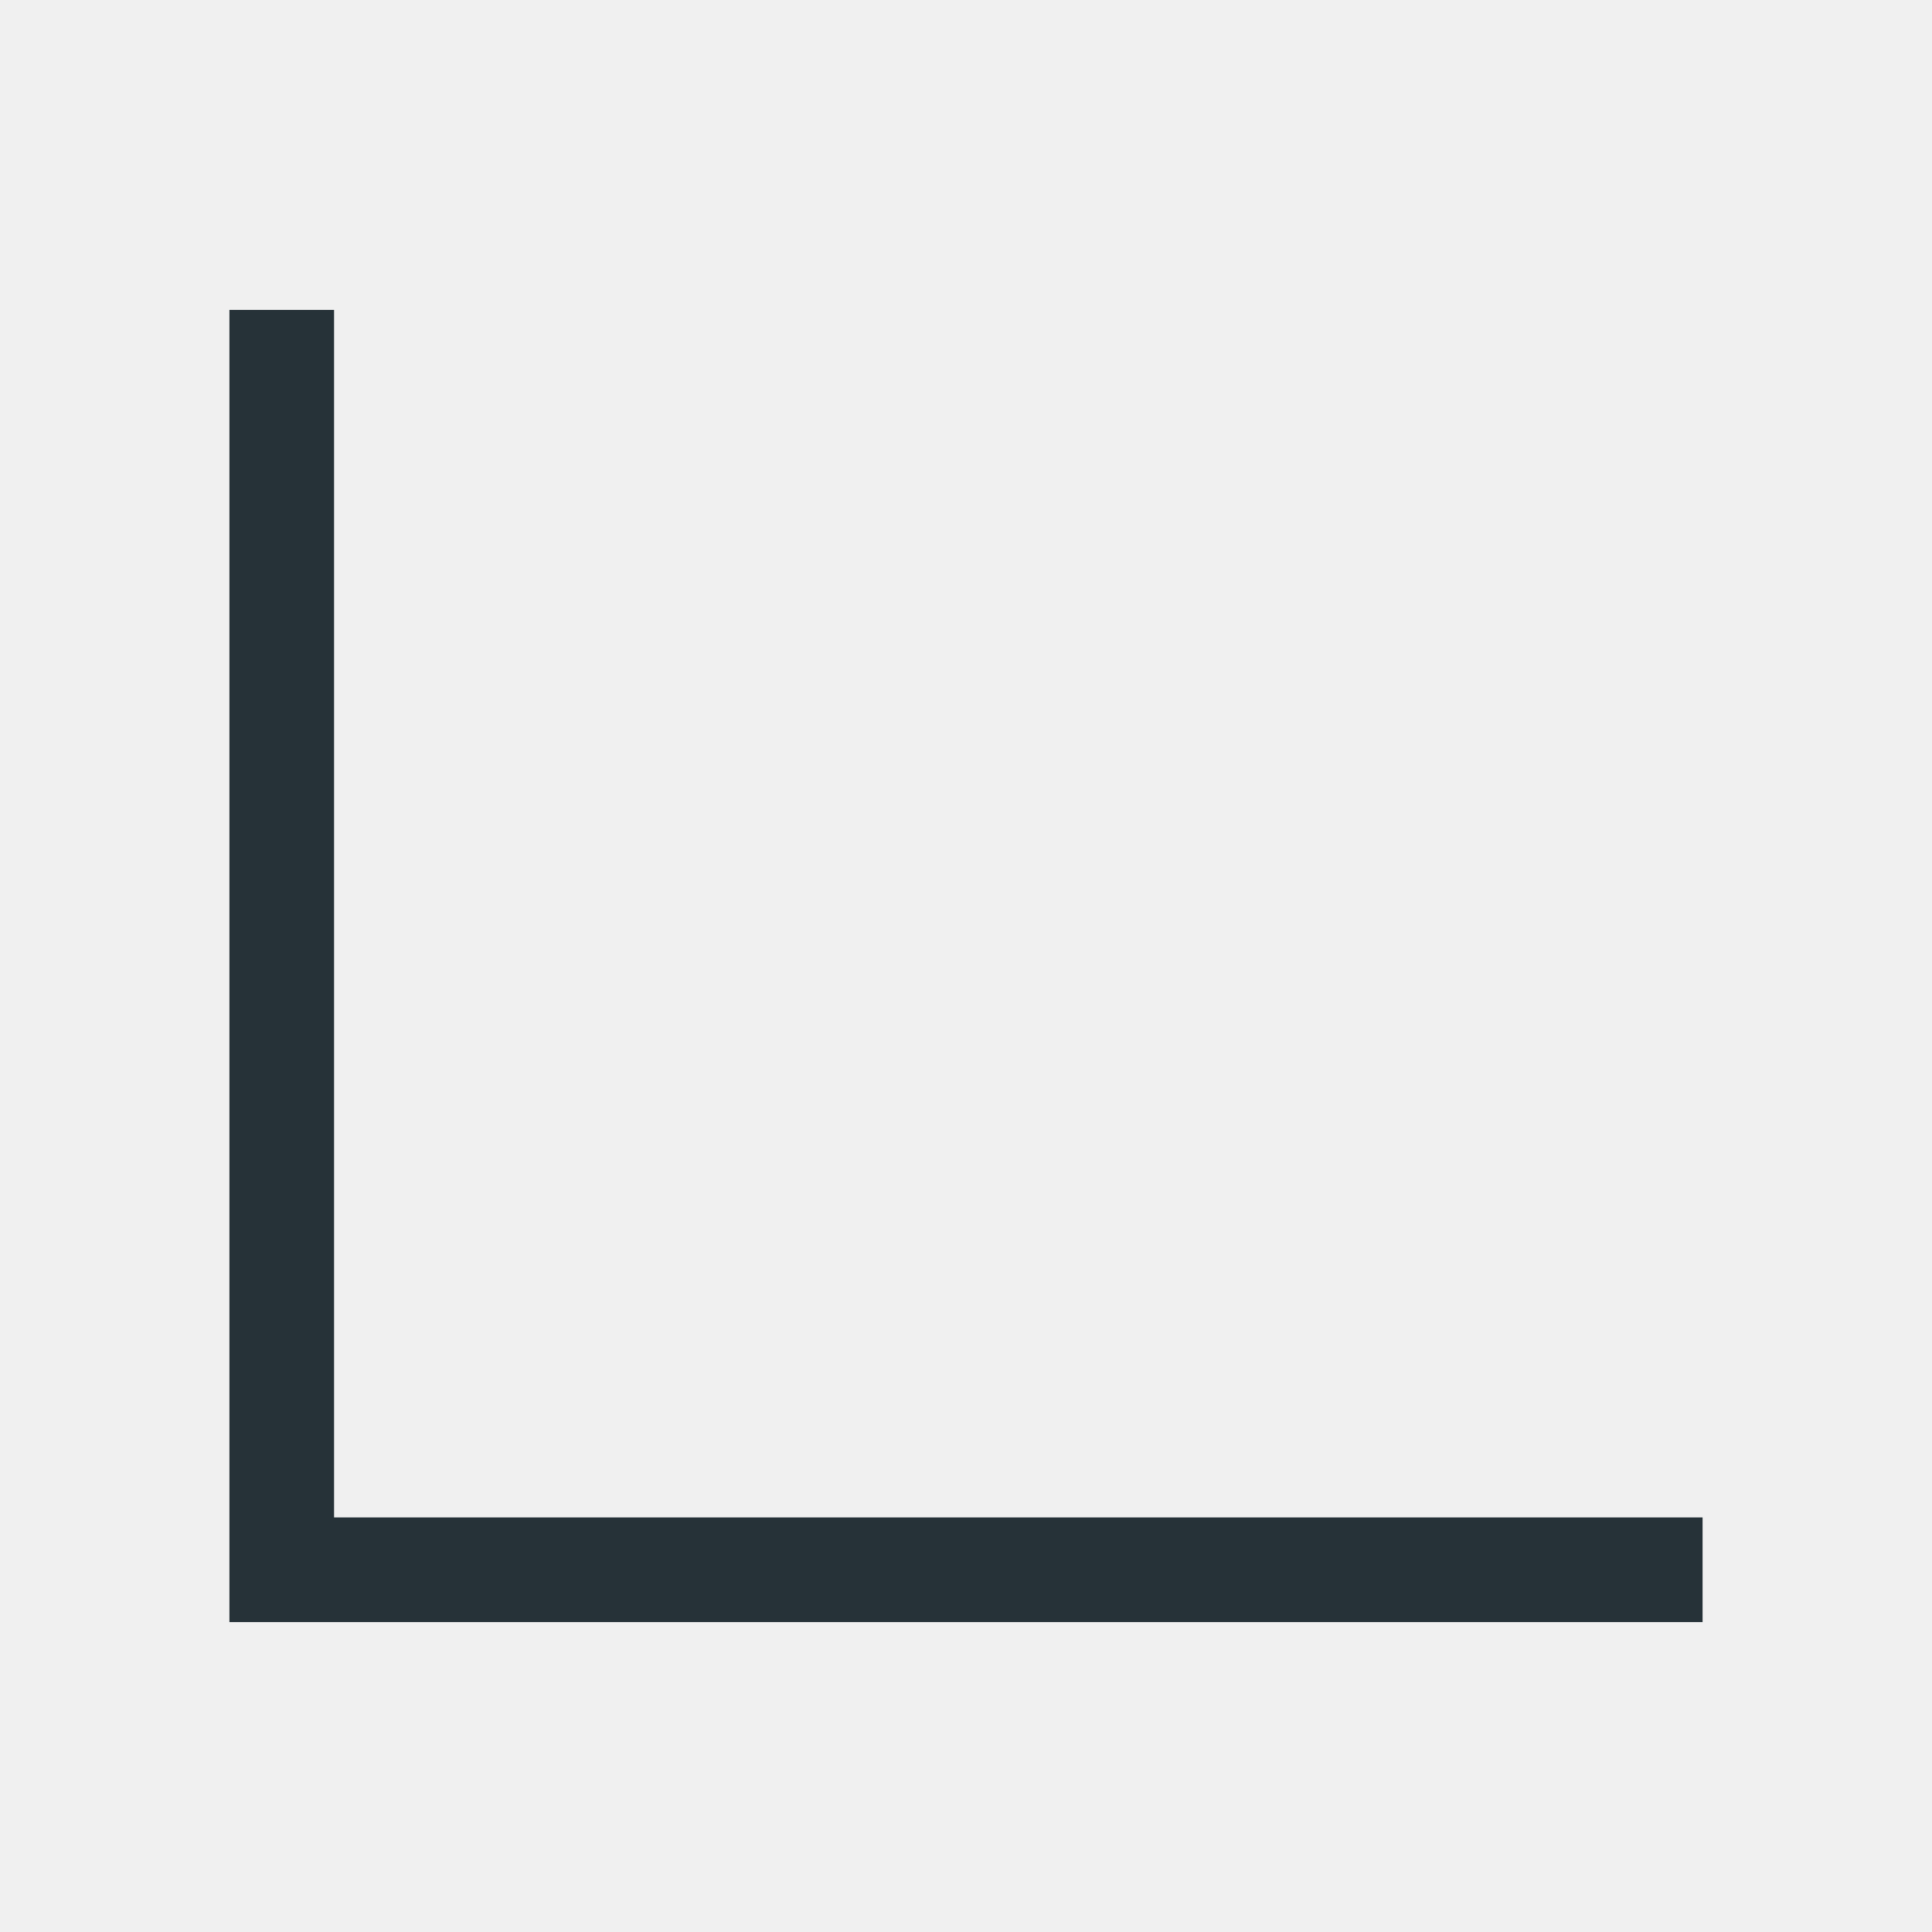
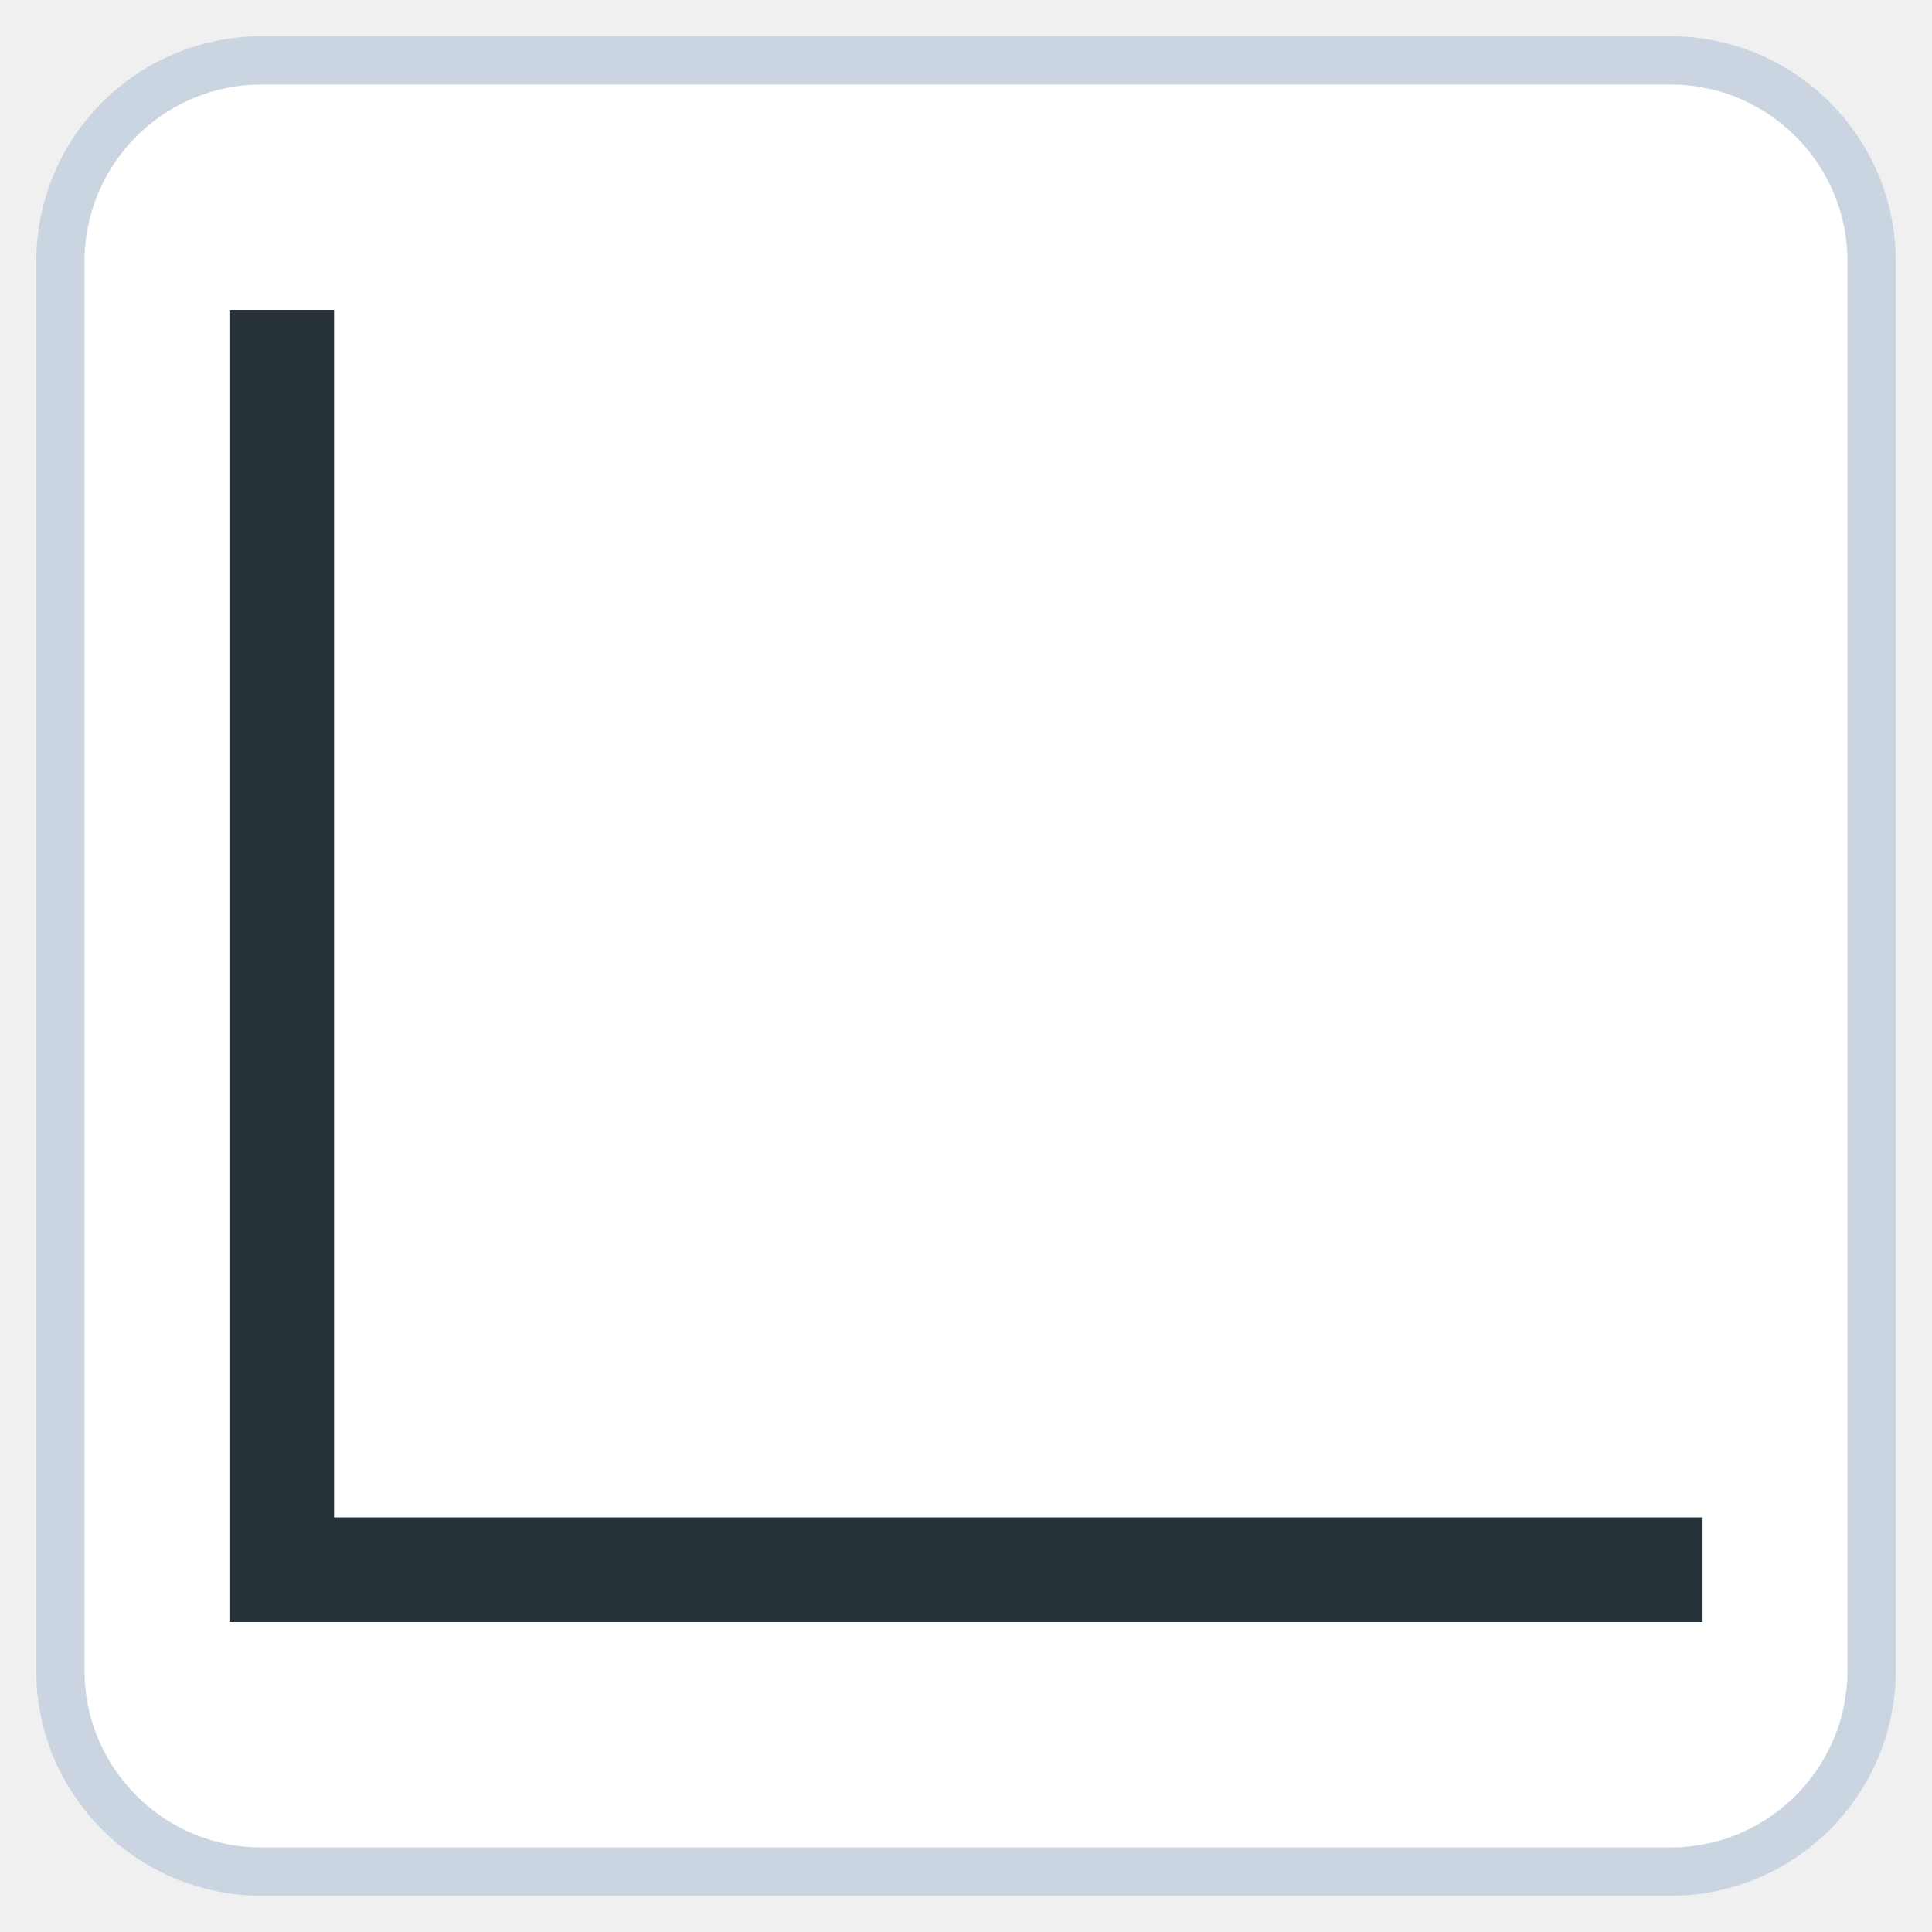
<svg xmlns="http://www.w3.org/2000/svg" width="48" height="48" viewBox="0 0 48 48">
+   <rect x="1.5" y="1.5" width="45" height="45" rx="5" fill="#ffffff" stroke="#cbd5e1" stroke-width="1.2" />
  <g fill="none" stroke="#263238" stroke-width="2.6" stroke-linecap="square" stroke-linejoin="miter">
    <path d="M7 39H41 M7 9V39" />
  </g>
</svg>
